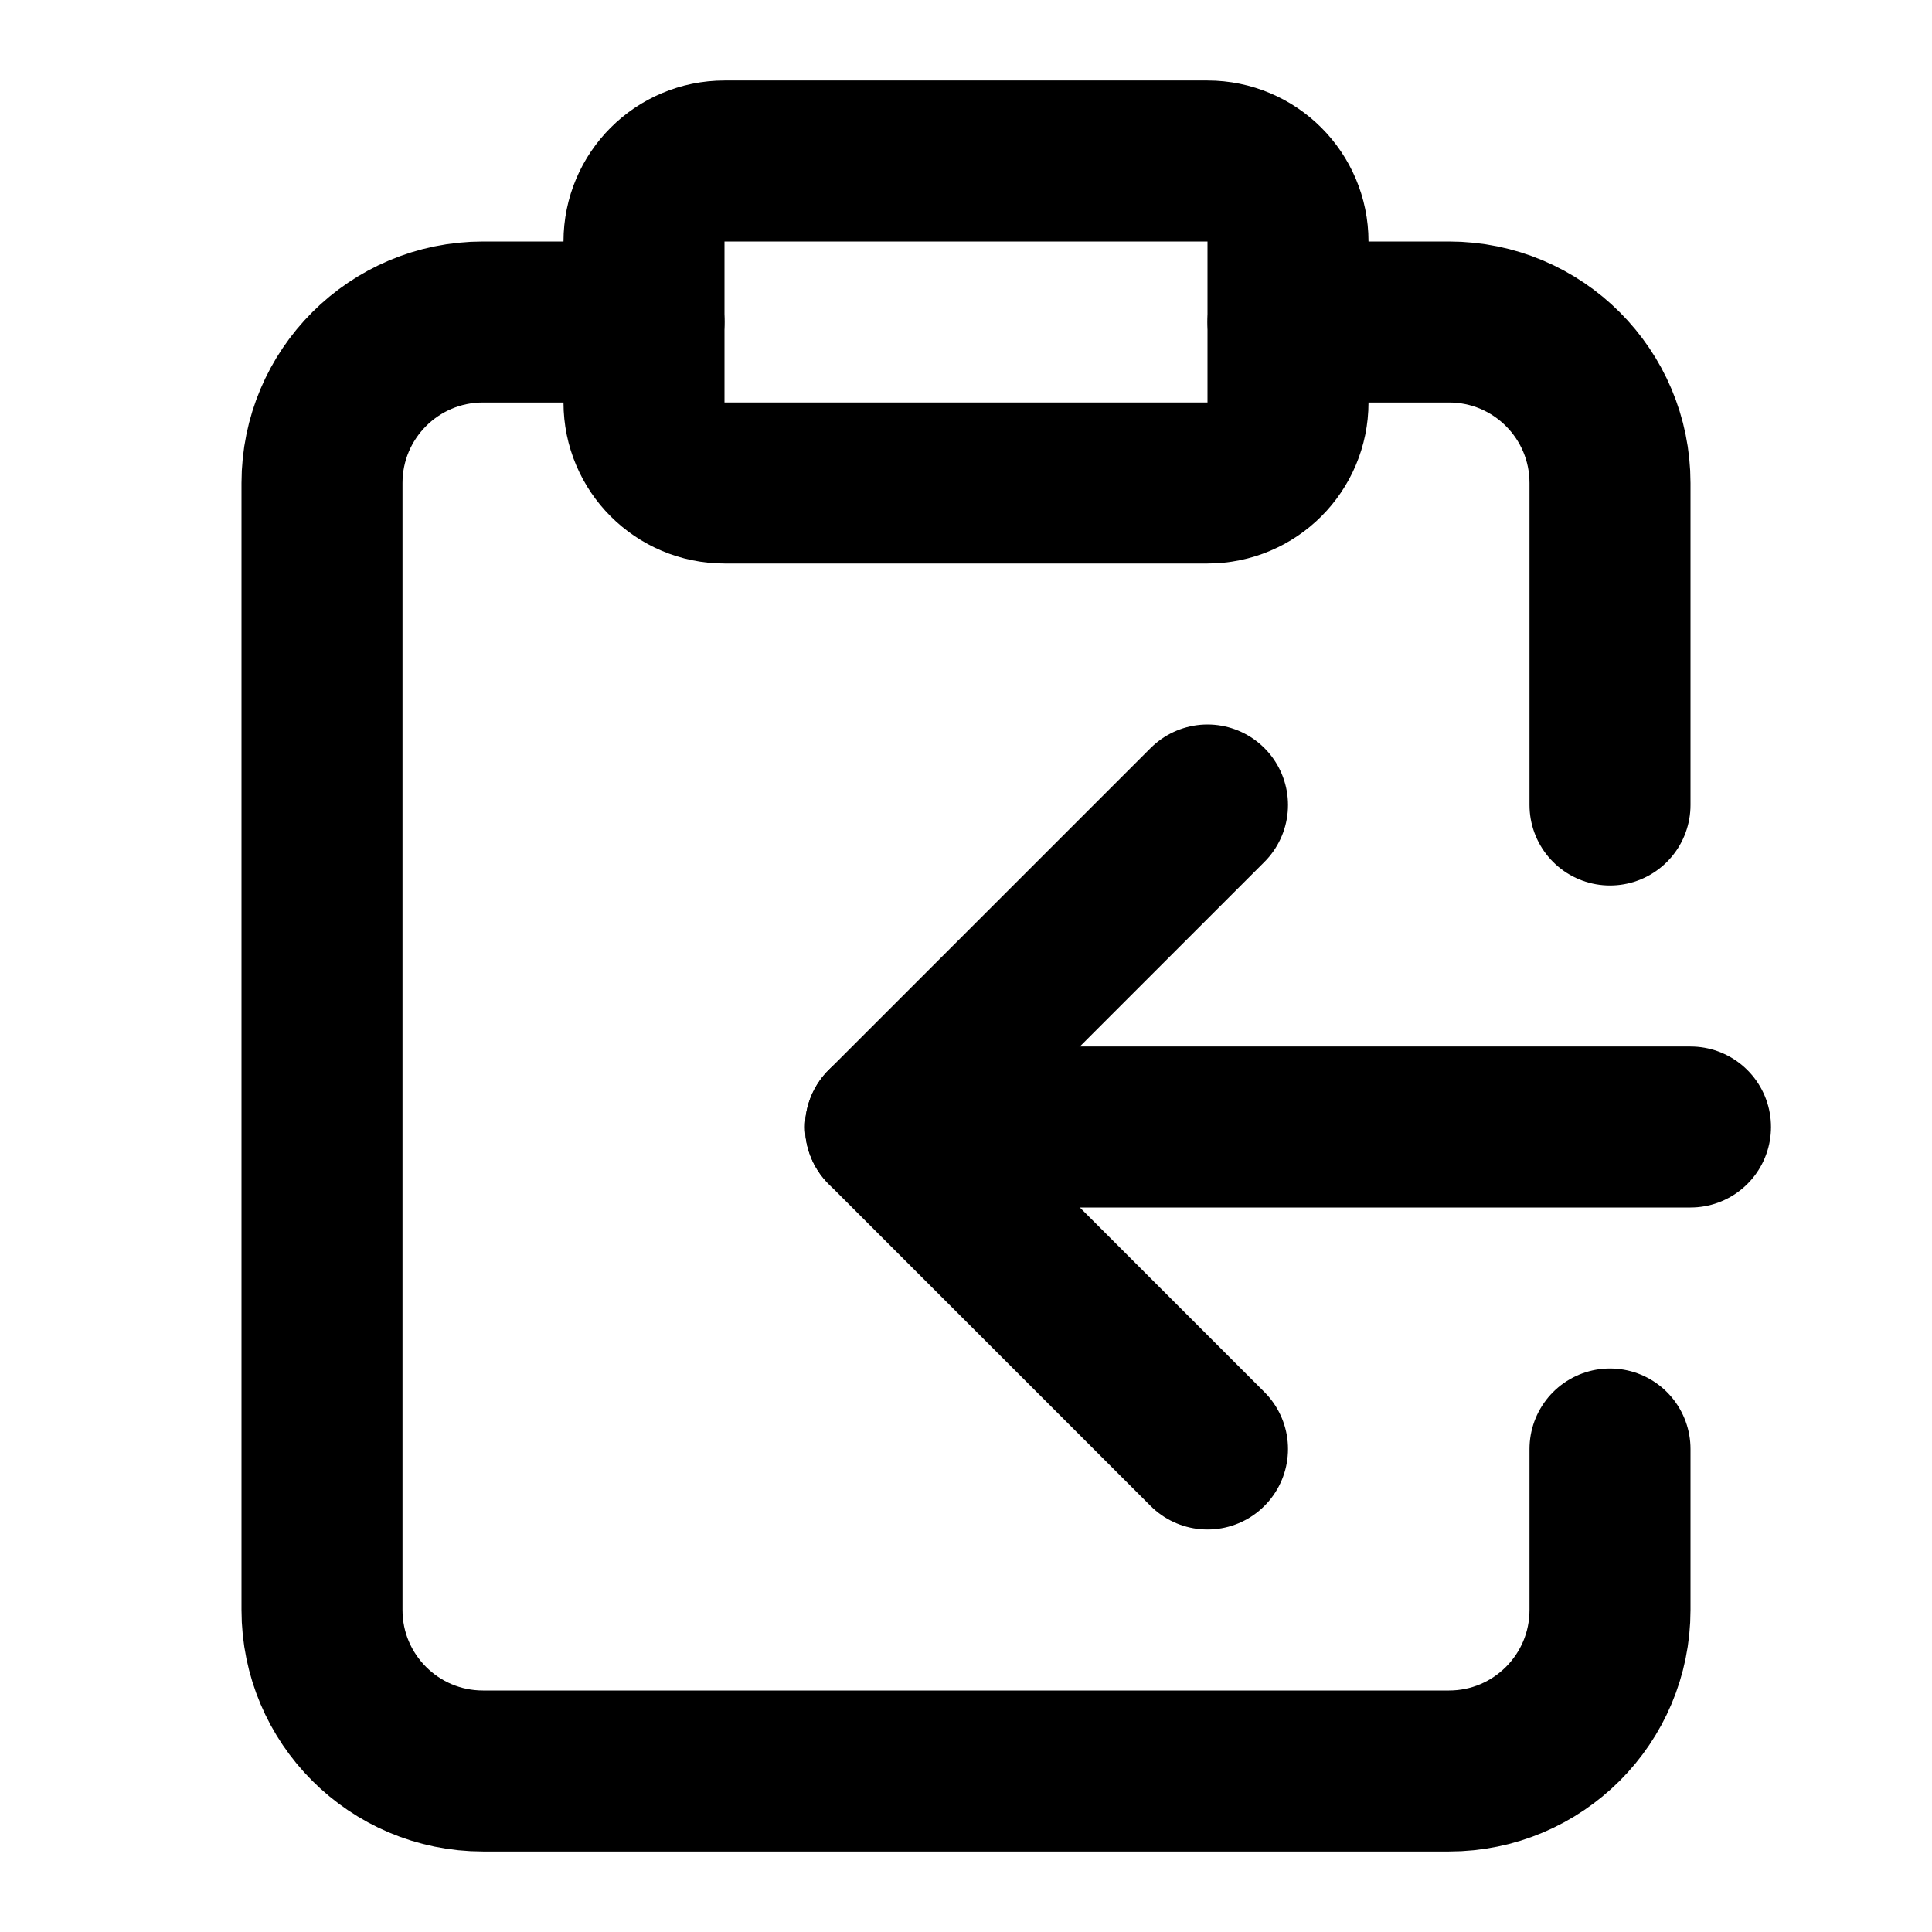
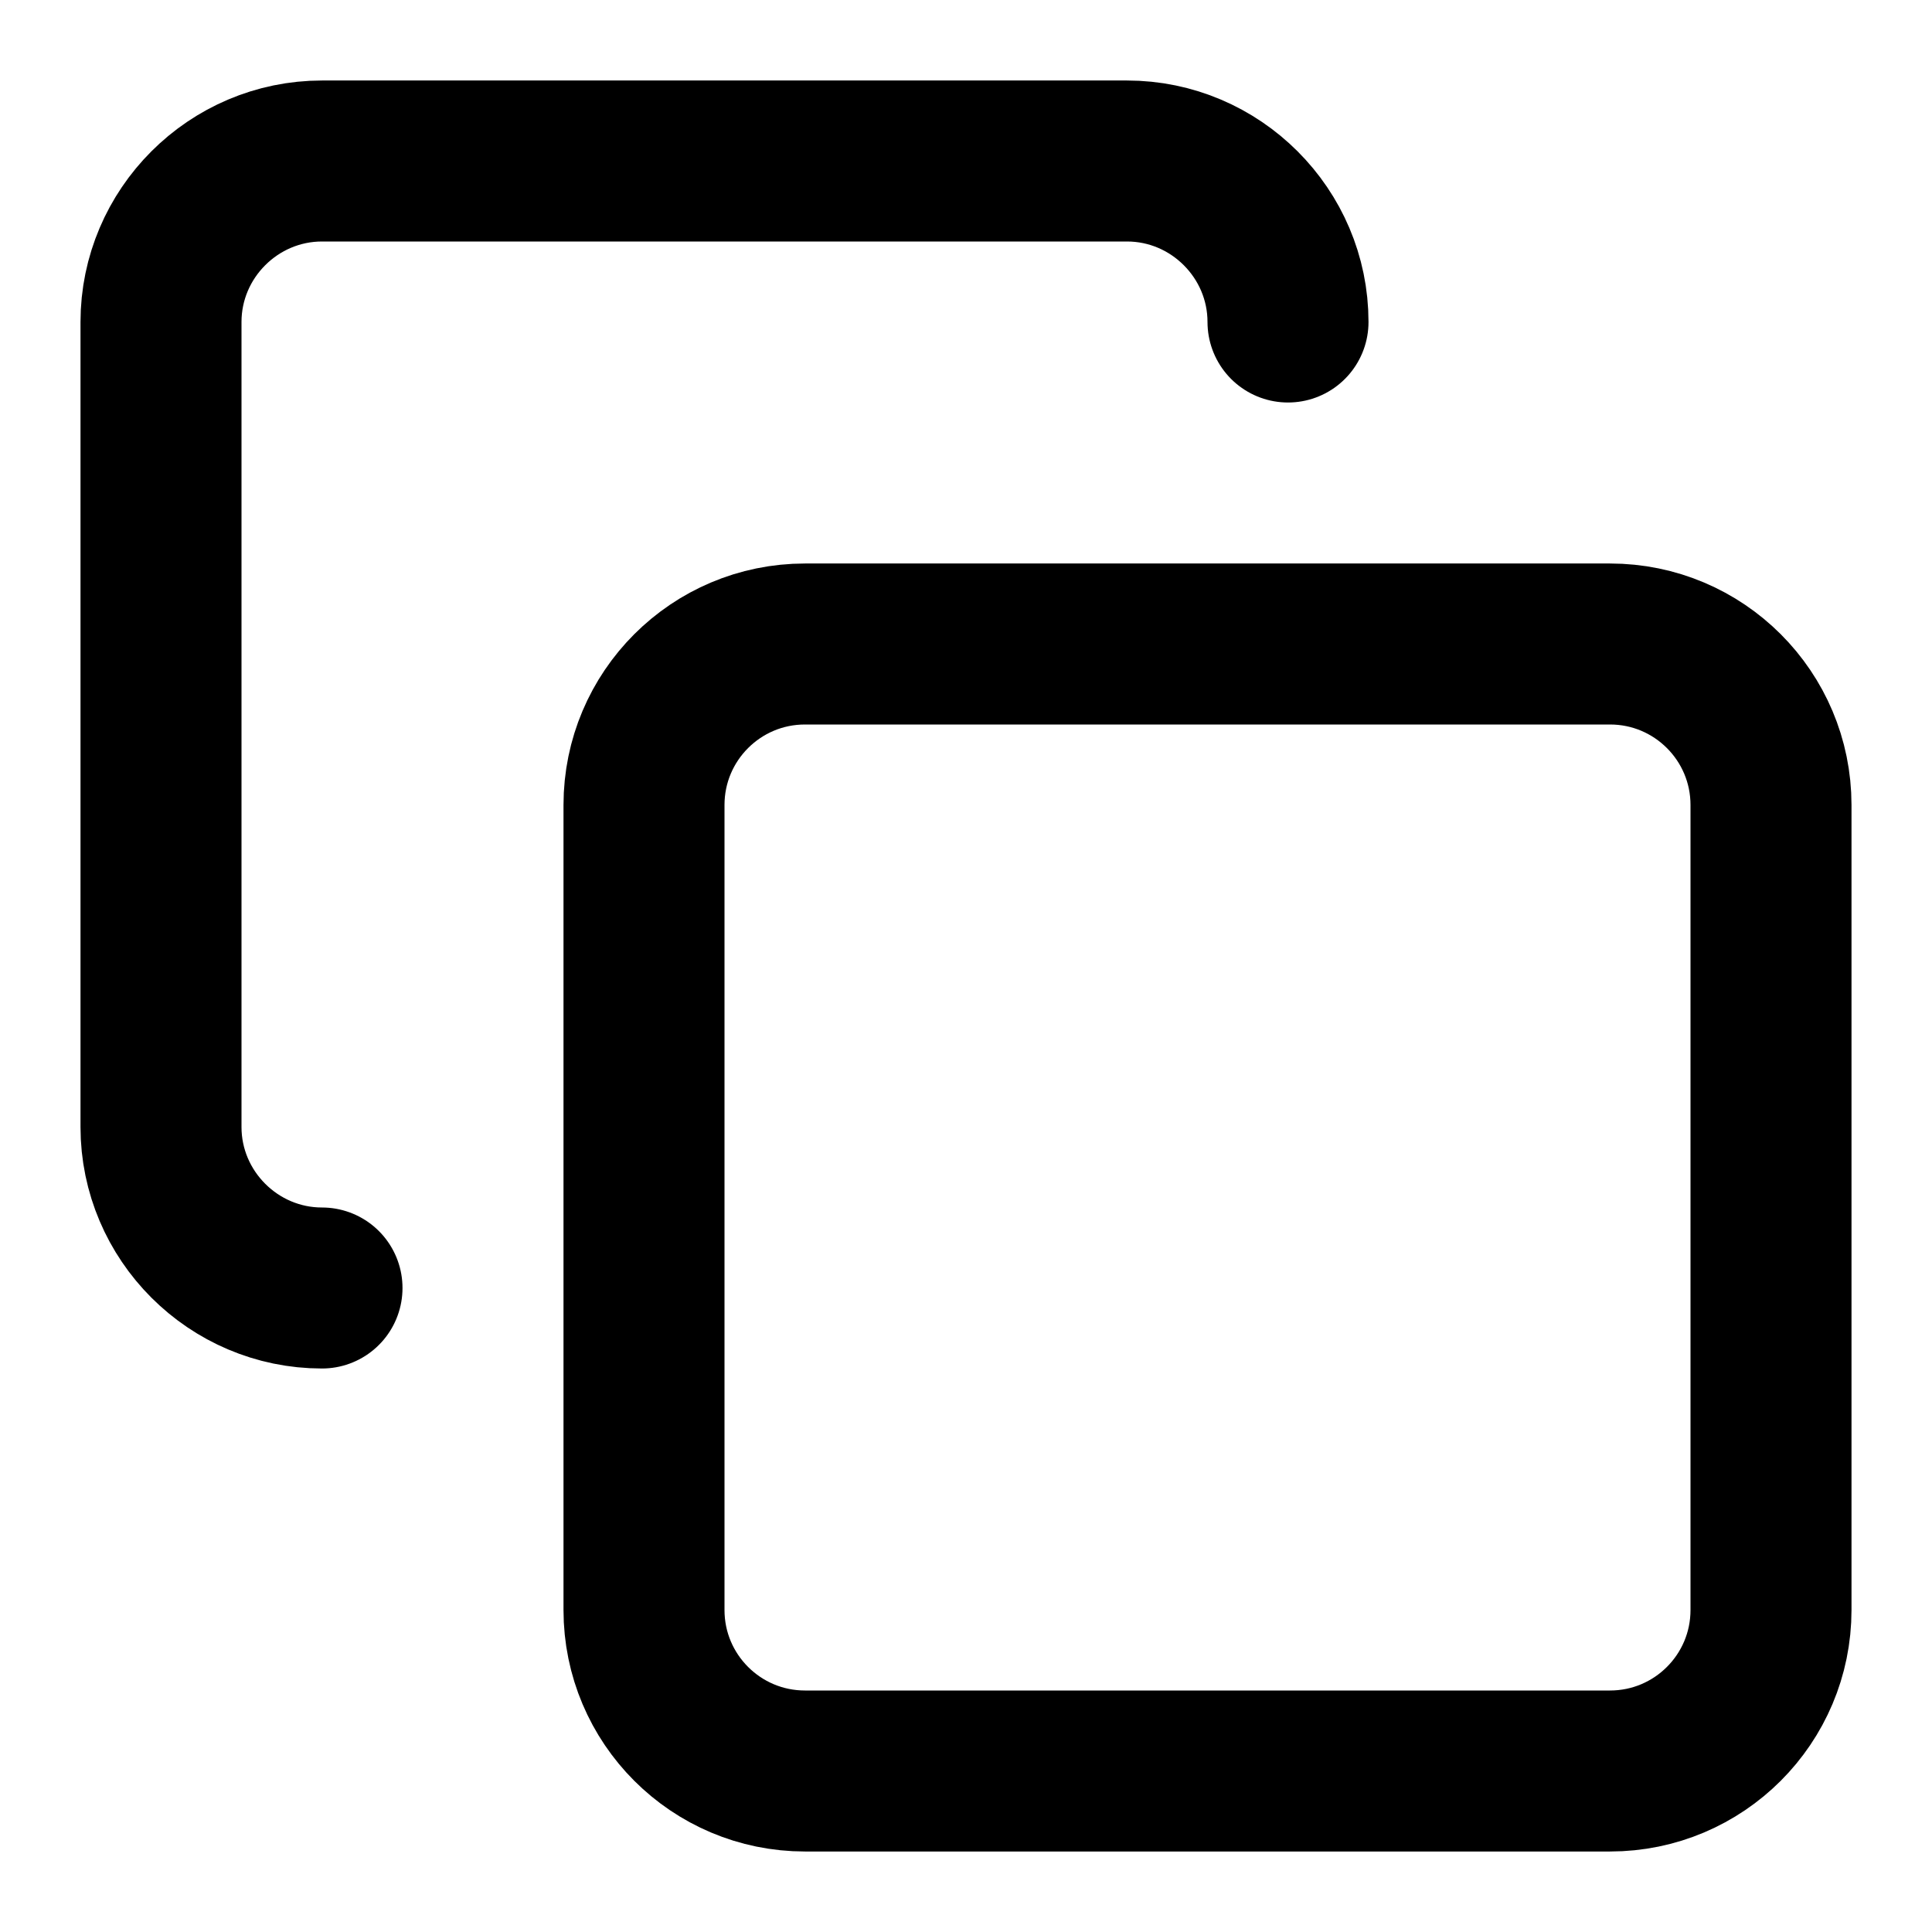
- <svg xmlns="http://www.w3.org/2000/svg" width="24" height="24" viewBox="0 0 24 24" fill="none" stroke="currentColor" stroke-width="2" stroke-linecap="round" stroke-linejoin="round" class="lucide lucide-clipboard-copy-icon lucide-clipboard-copy">
-   <rect width="8" height="4" x="8" y="2" rx="1" ry="1" />
-   <path d="M8 4H6a2 2 0 0 0-2 2v14a2 2 0 0 0 2 2h12a2 2 0 0 0 2-2v-2" />
-   <path d="M16 4h2a2 2 0 0 1 2 2v4" />
-   <path d="M21 14H11" />
-   <path d="m15 10-4 4 4 4" />
+ <svg xmlns="http://www.w3.org/2000/svg" width="24" height="24" viewBox="0 0 24 24" fill="none" stroke="currentColor" stroke-width="2" stroke-linecap="round" stroke-linejoin="round" class="lucide lucide-copy-icon lucide-copy">
+   <rect width="14" height="14" x="8" y="8" rx="2" ry="2" />
+   <path d="M4 16c-1.1 0-2-.9-2-2V4c0-1.1.9-2 2-2h10c1.1 0 2 .9 2 2" />
</svg>
